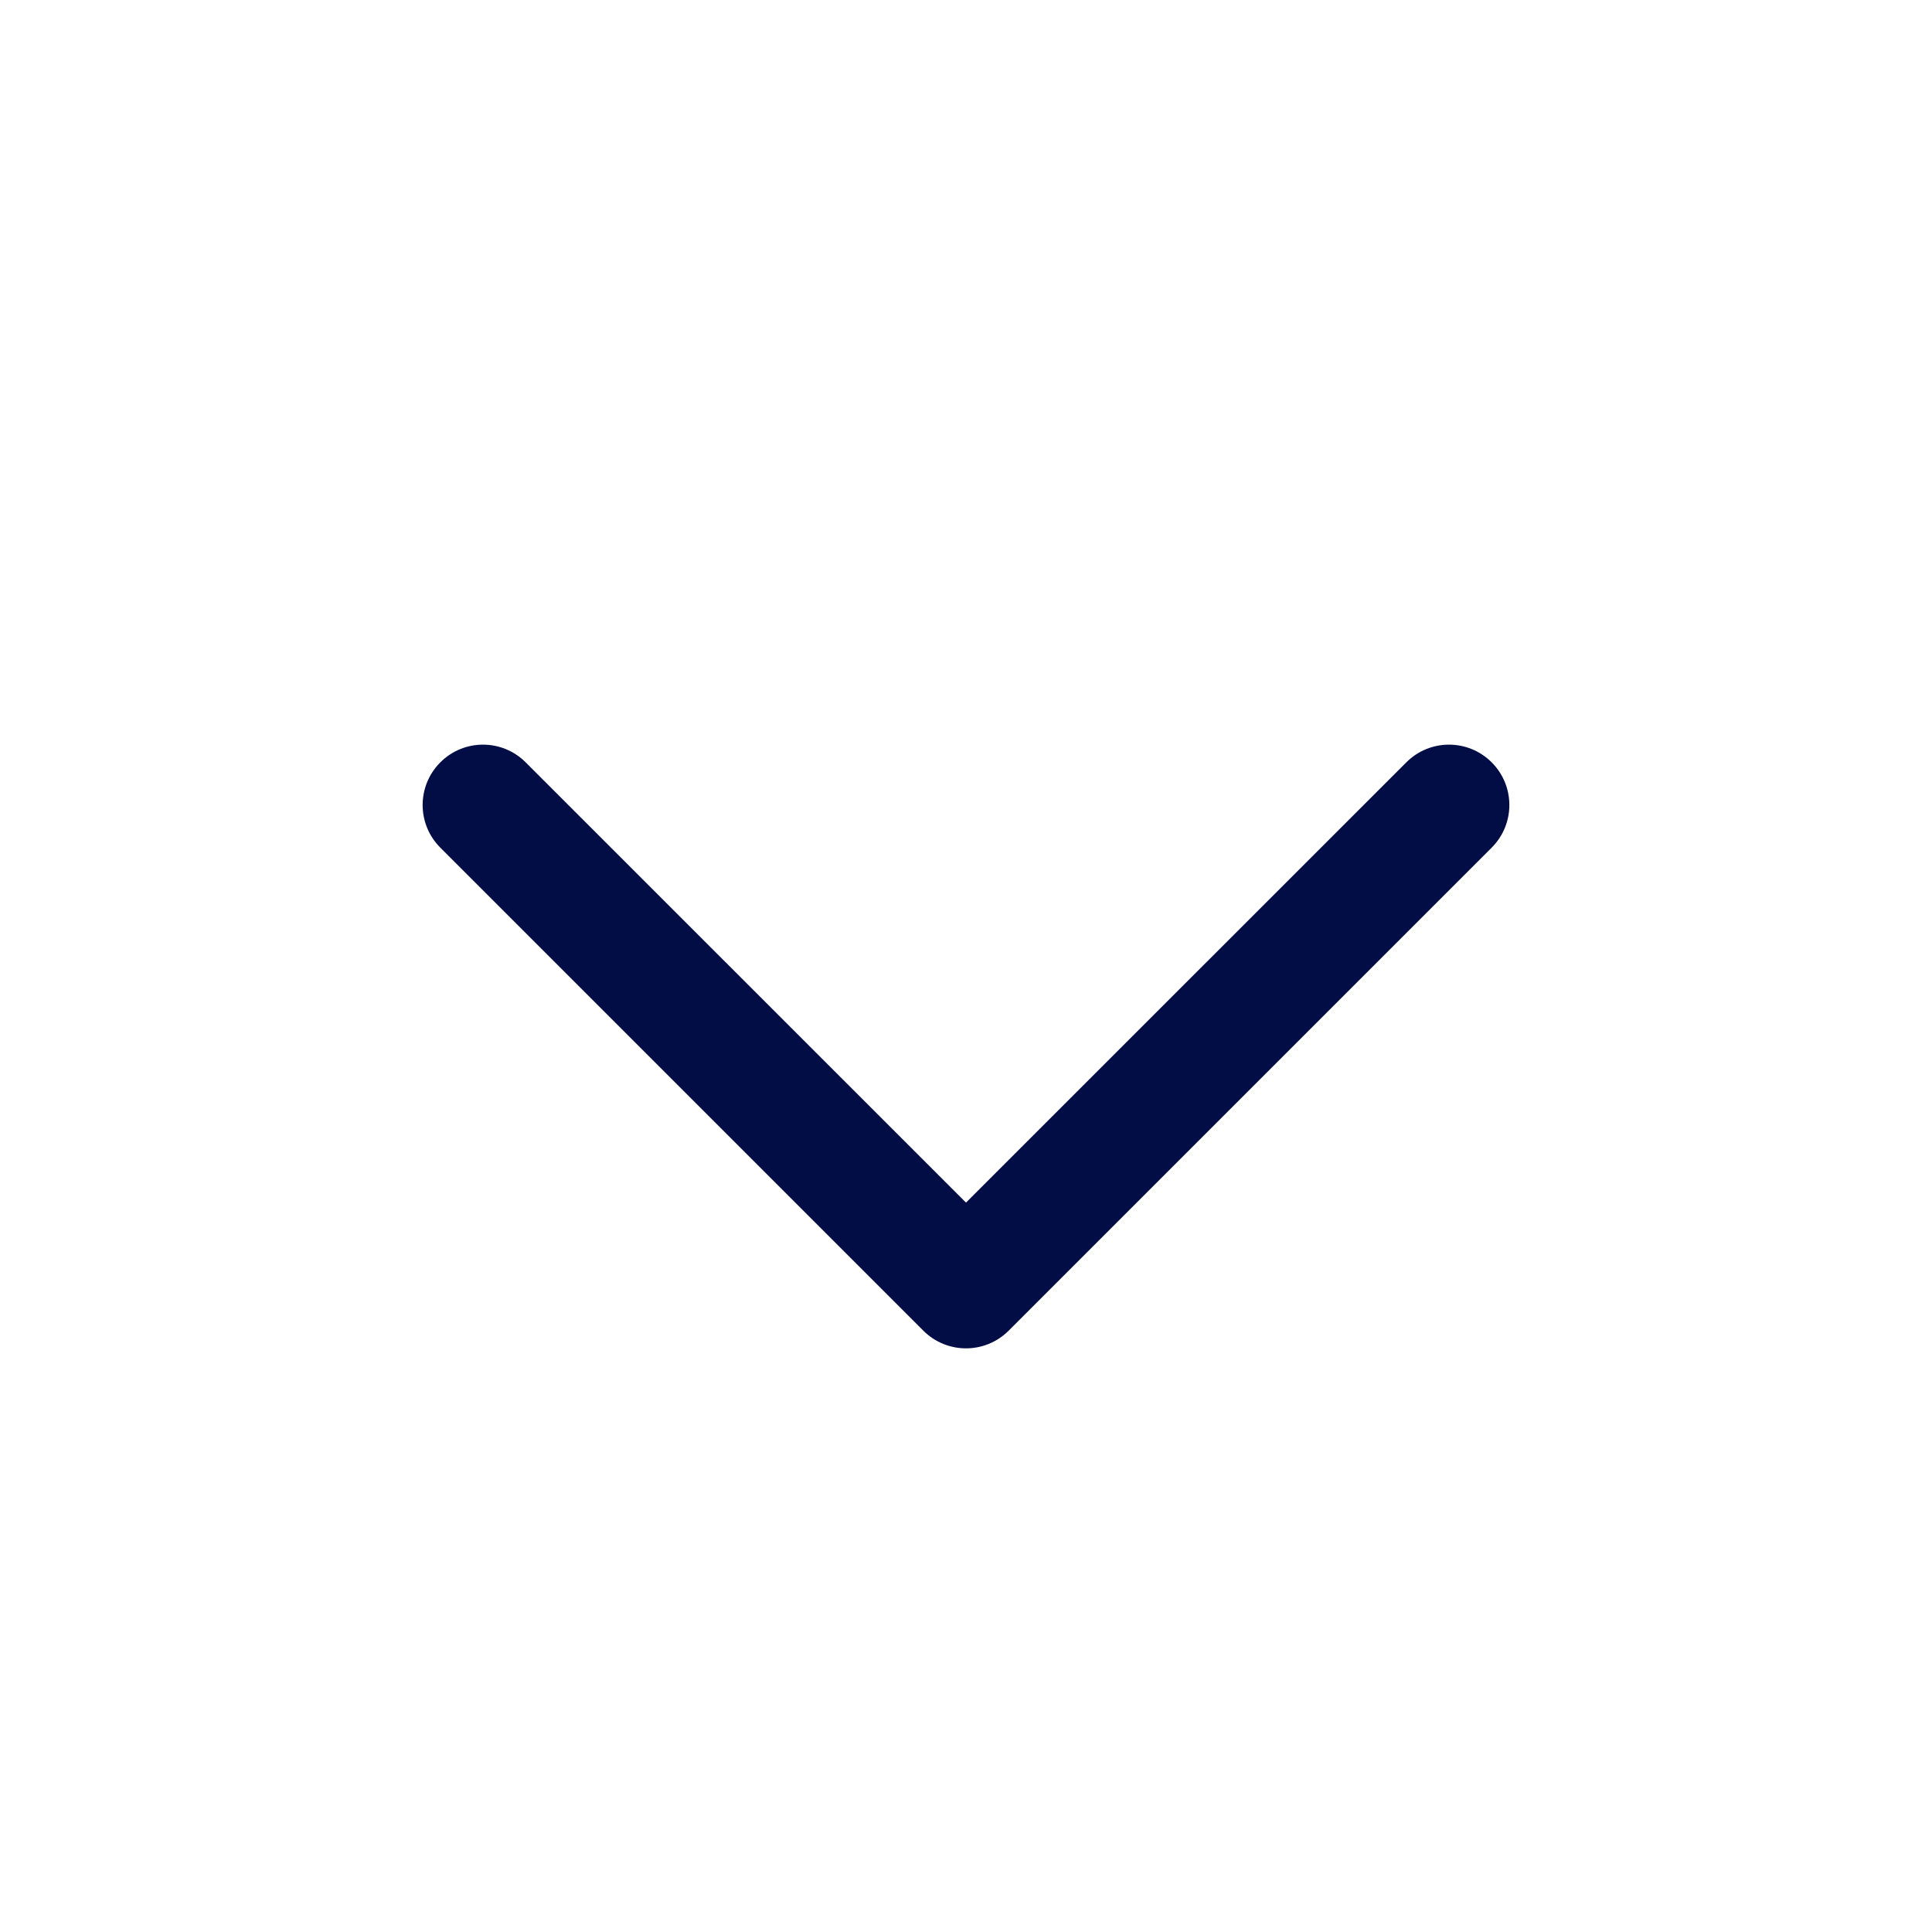
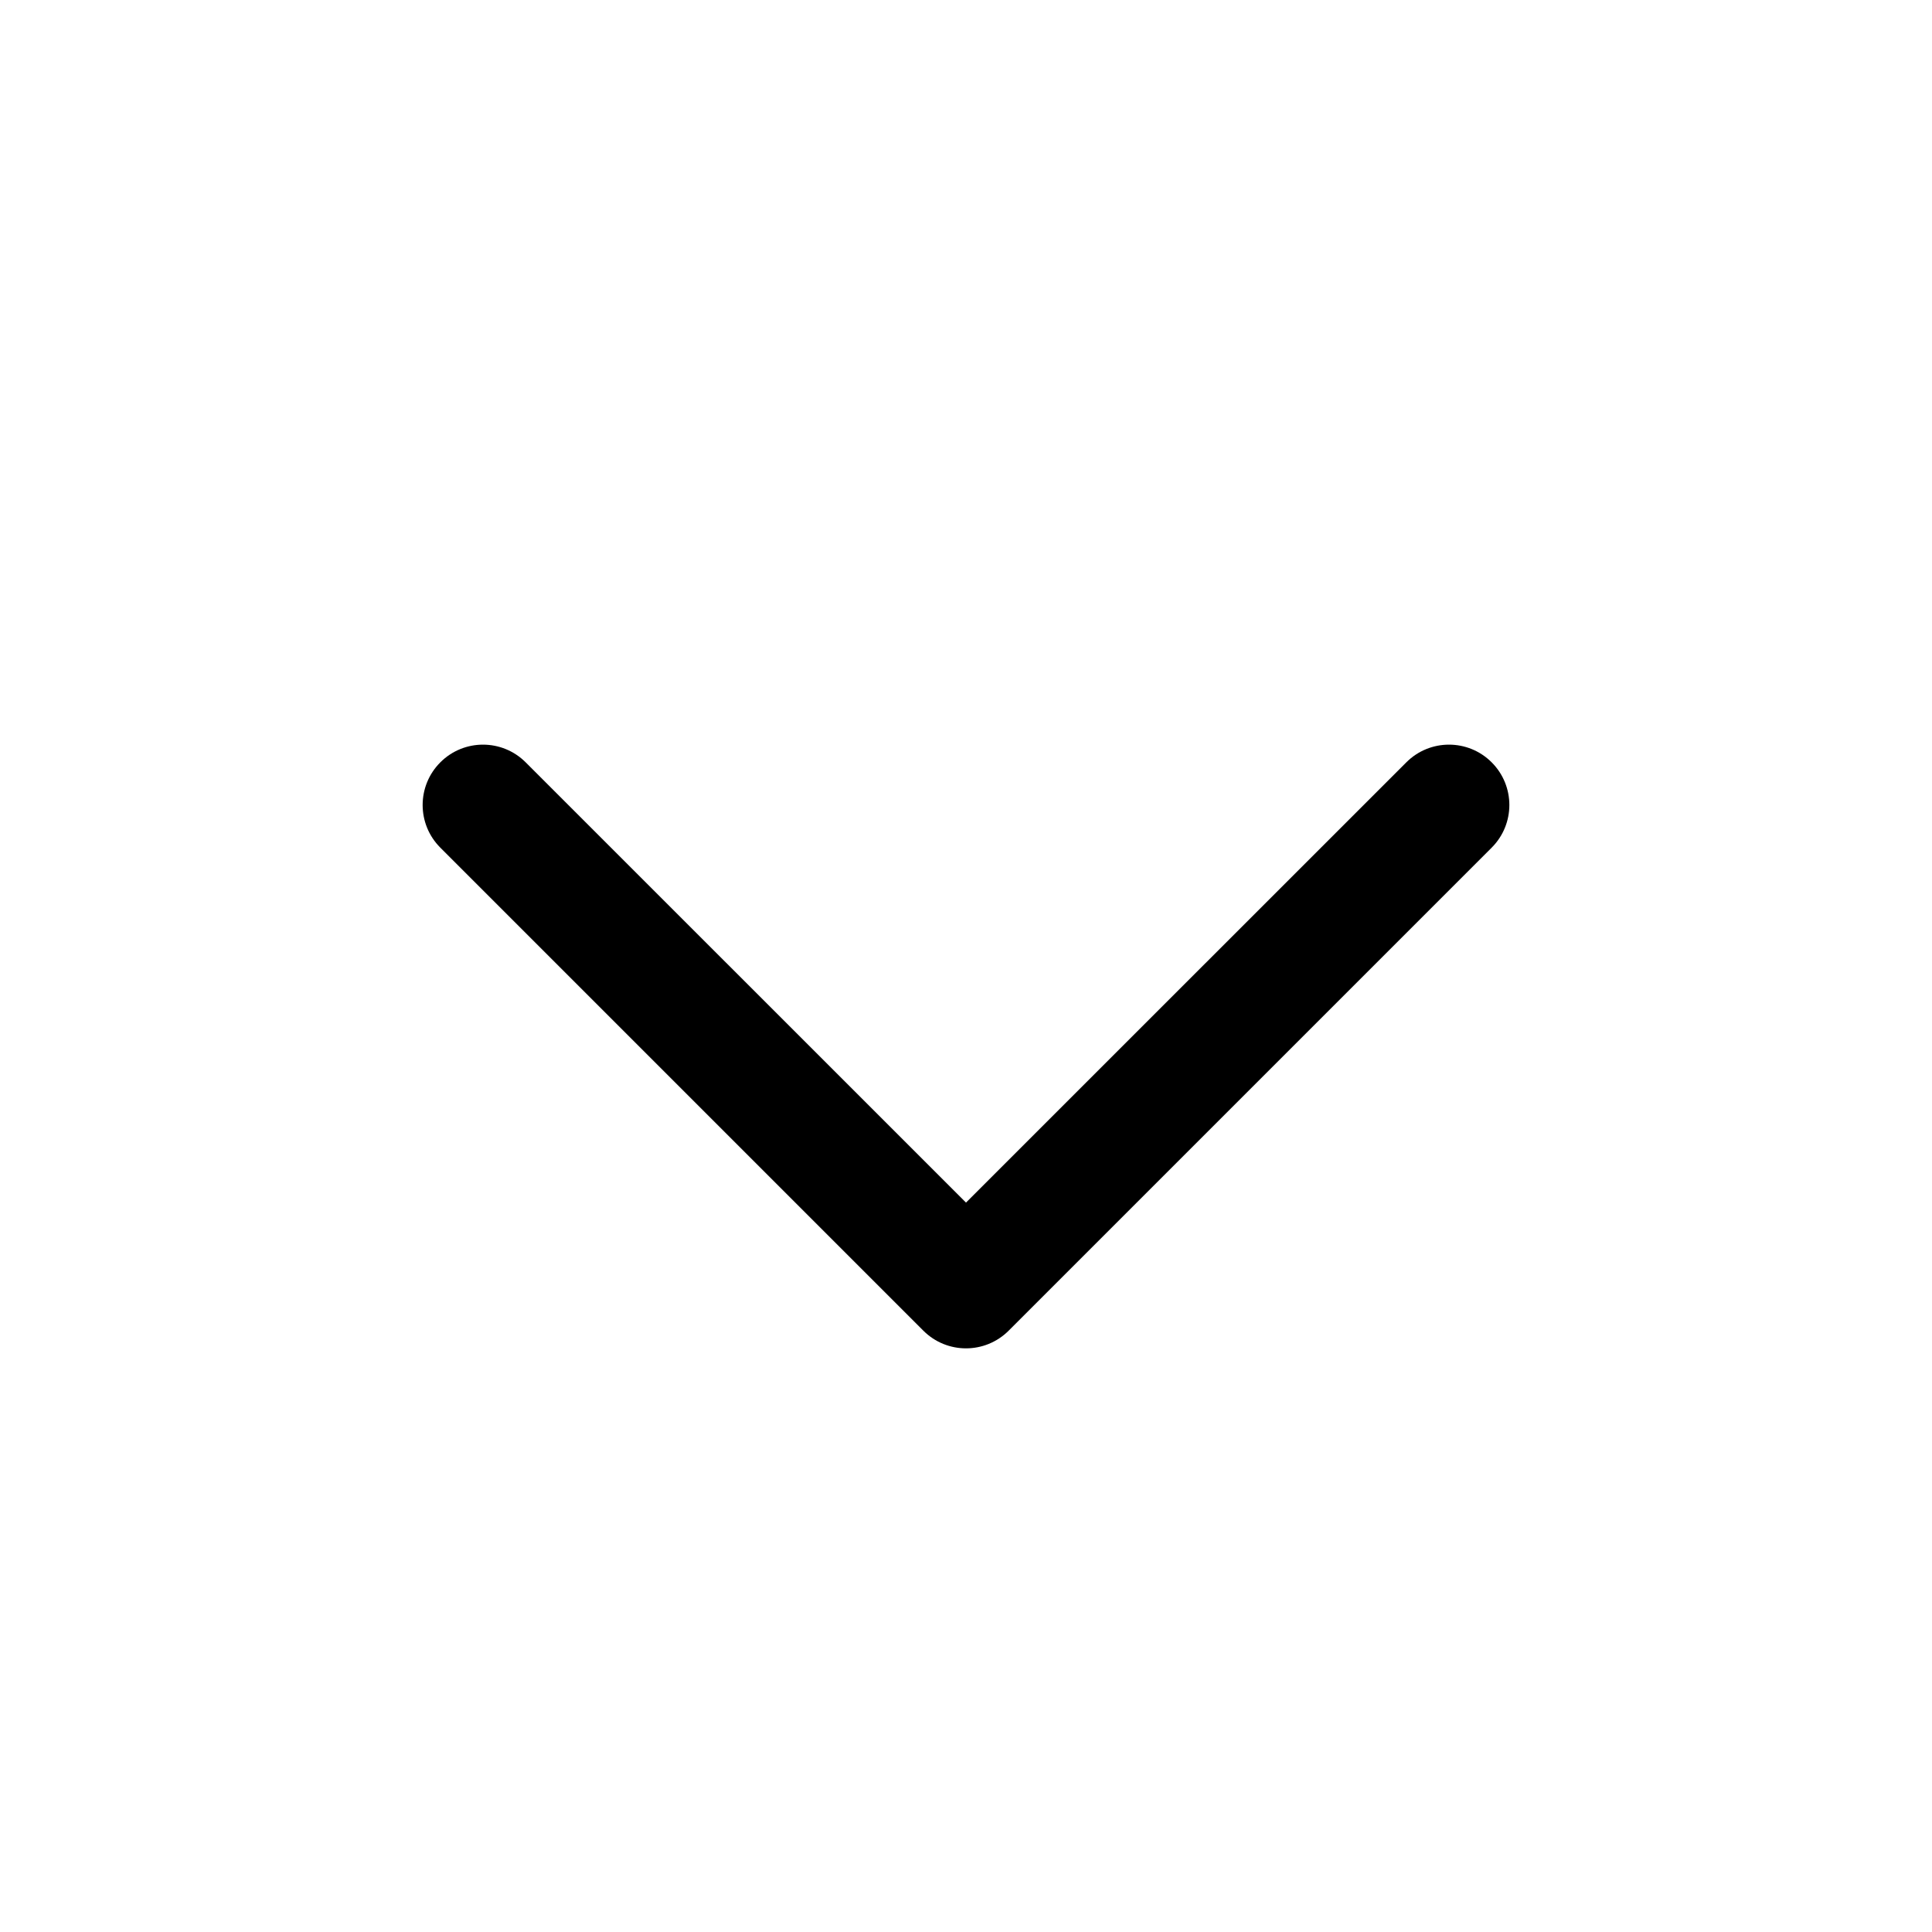
<svg xmlns="http://www.w3.org/2000/svg" width="800px" height="800px" viewBox="0 0 24 24" fill="none">
-   <path fill-rule="evenodd" clip-rule="evenodd" d="M18.53 9.47C18.823 9.763 18.823 10.237 18.53 10.53L12.53 16.53C12.237 16.823 11.763 16.823 11.47 16.53L5.47 10.53C5.177 10.237 5.177 9.763 5.47 9.47C5.763 9.177 6.237 9.177 6.53 9.47L12 14.939L17.47 9.47C17.763 9.177 18.237 9.177 18.53 9.47Z" fill="#030D45" />
+   <path fill-rule="evenodd" clip-rule="evenodd" d="M18.53 9.47C18.823 9.763 18.823 10.237 18.53 10.53L12.53 16.53C12.237 16.823 11.763 16.823 11.47 16.53L5.47 10.53C5.177 10.237 5.177 9.763 5.47 9.47C5.763 9.177 6.237 9.177 6.53 9.47L12 14.939L17.47 9.47C17.763 9.177 18.237 9.177 18.53 9.47Z" fill="currentColor" />
</svg>
